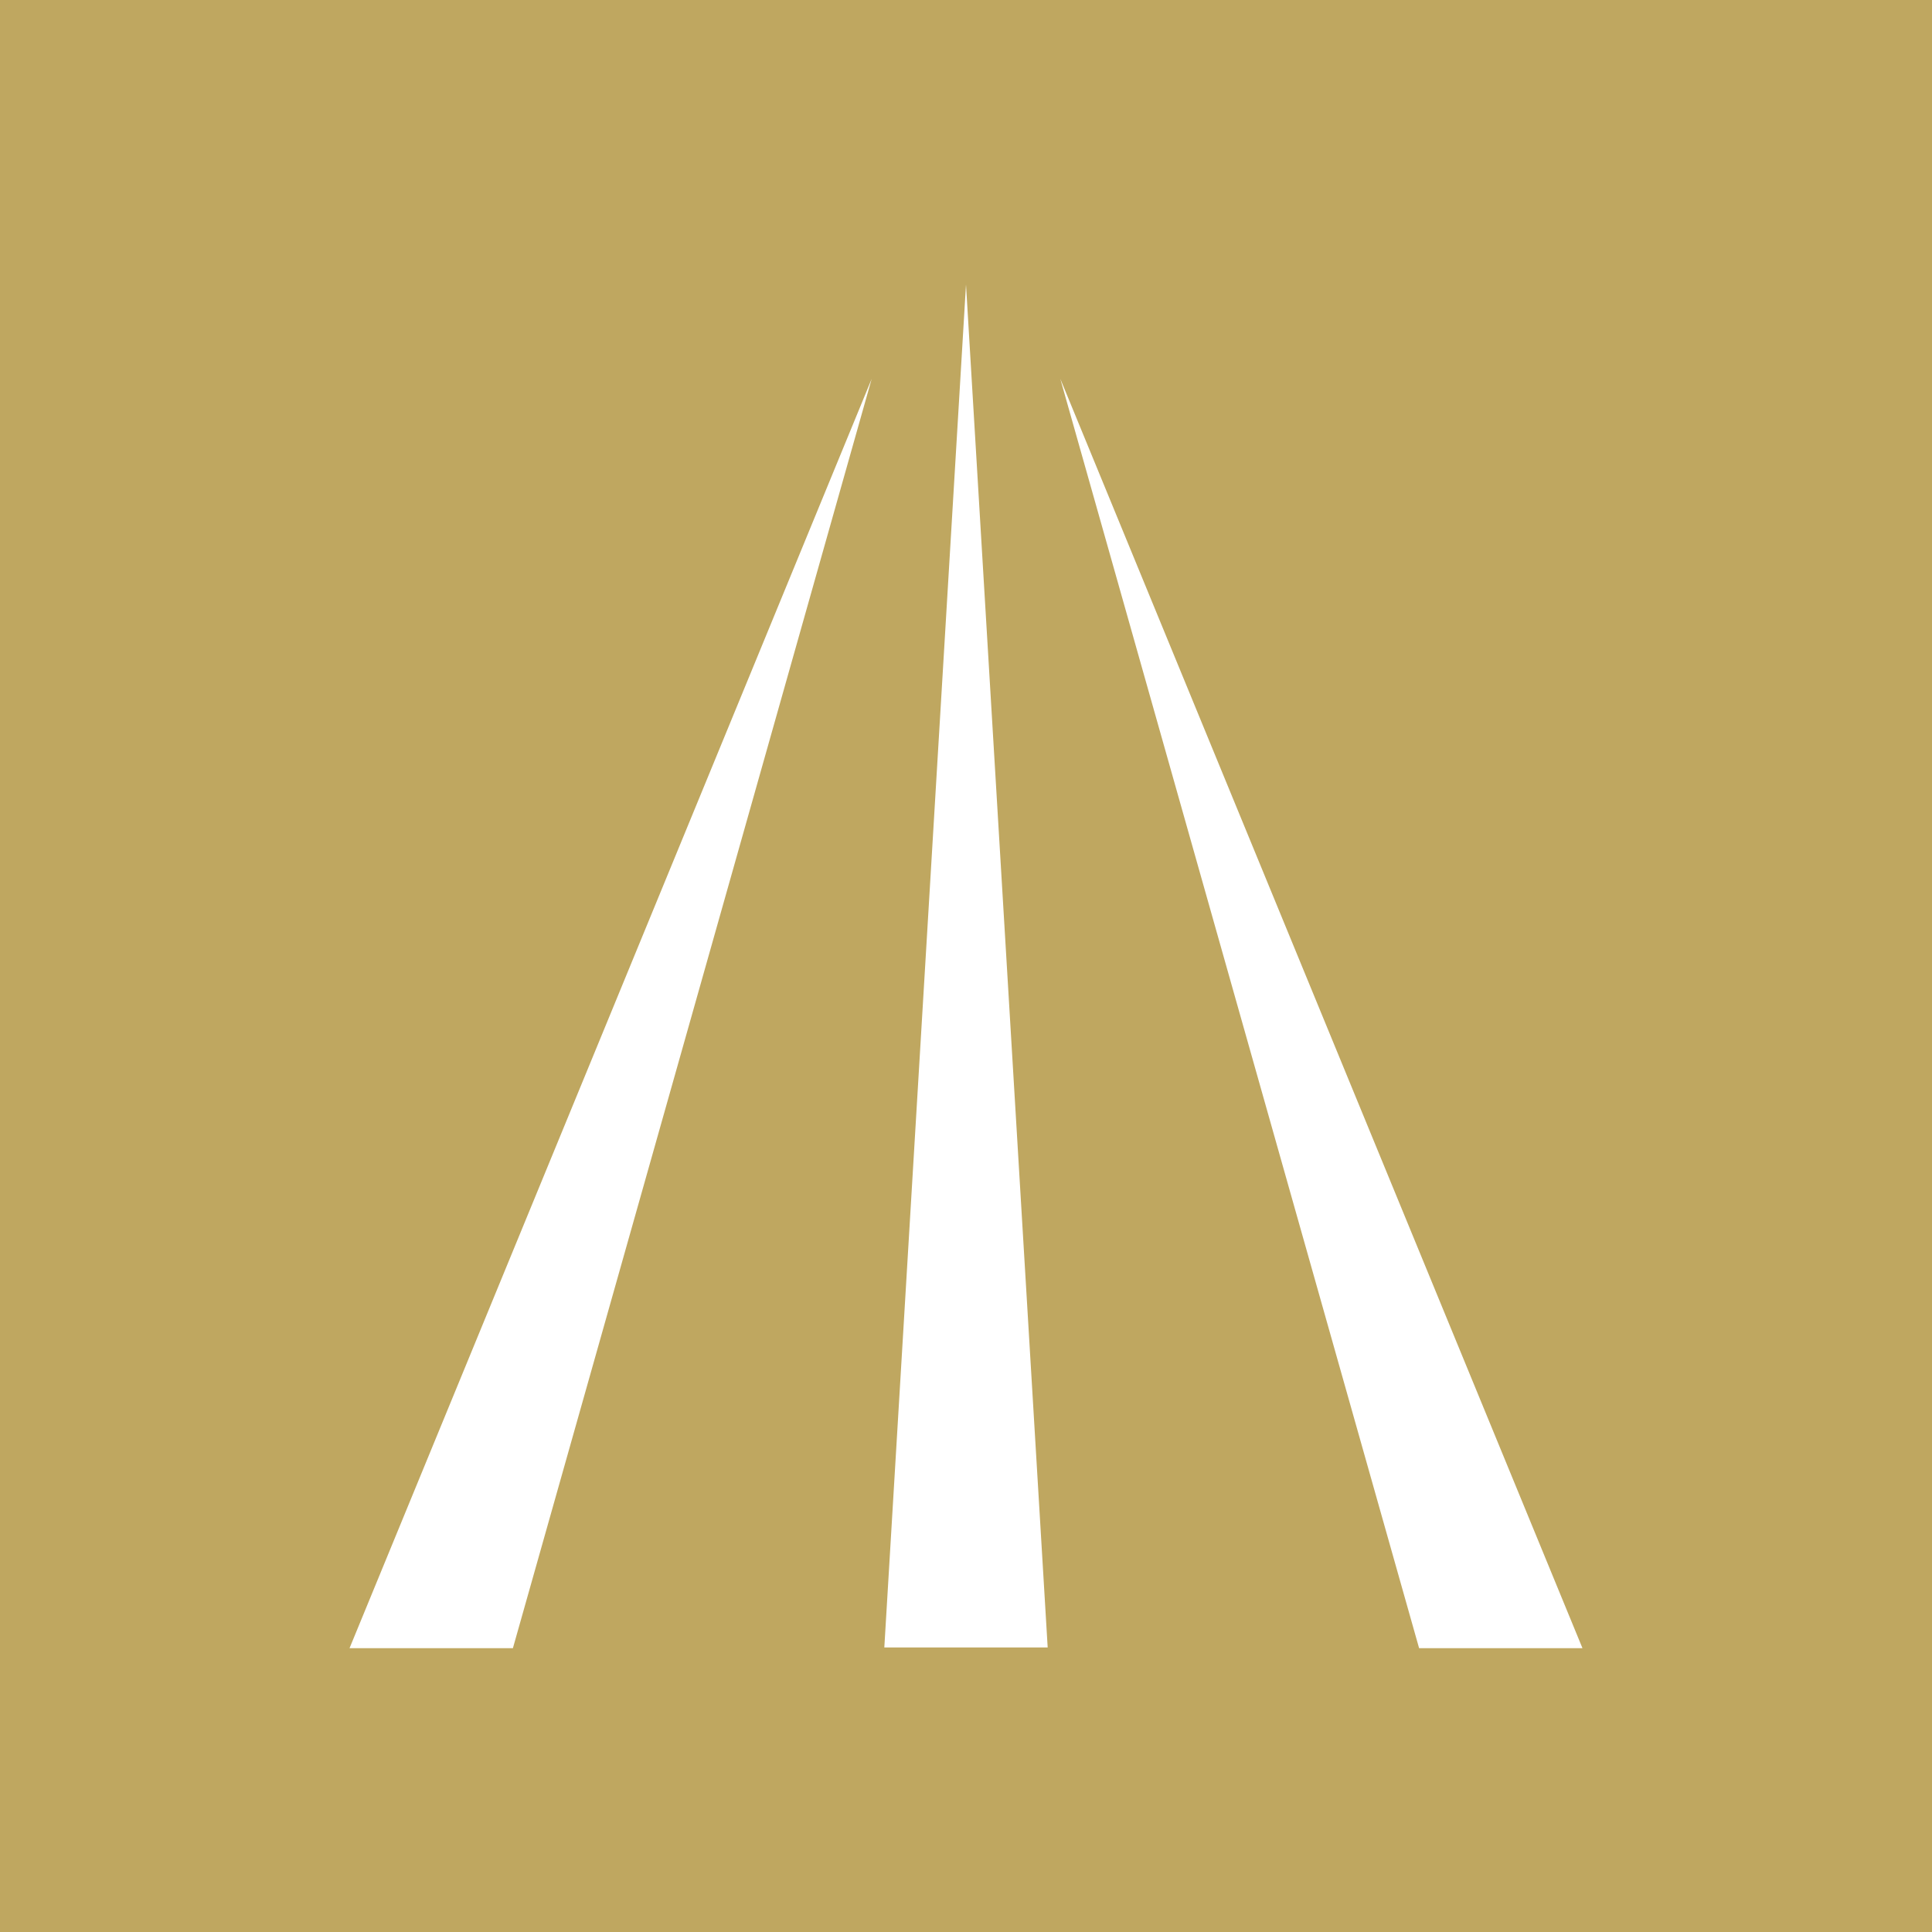
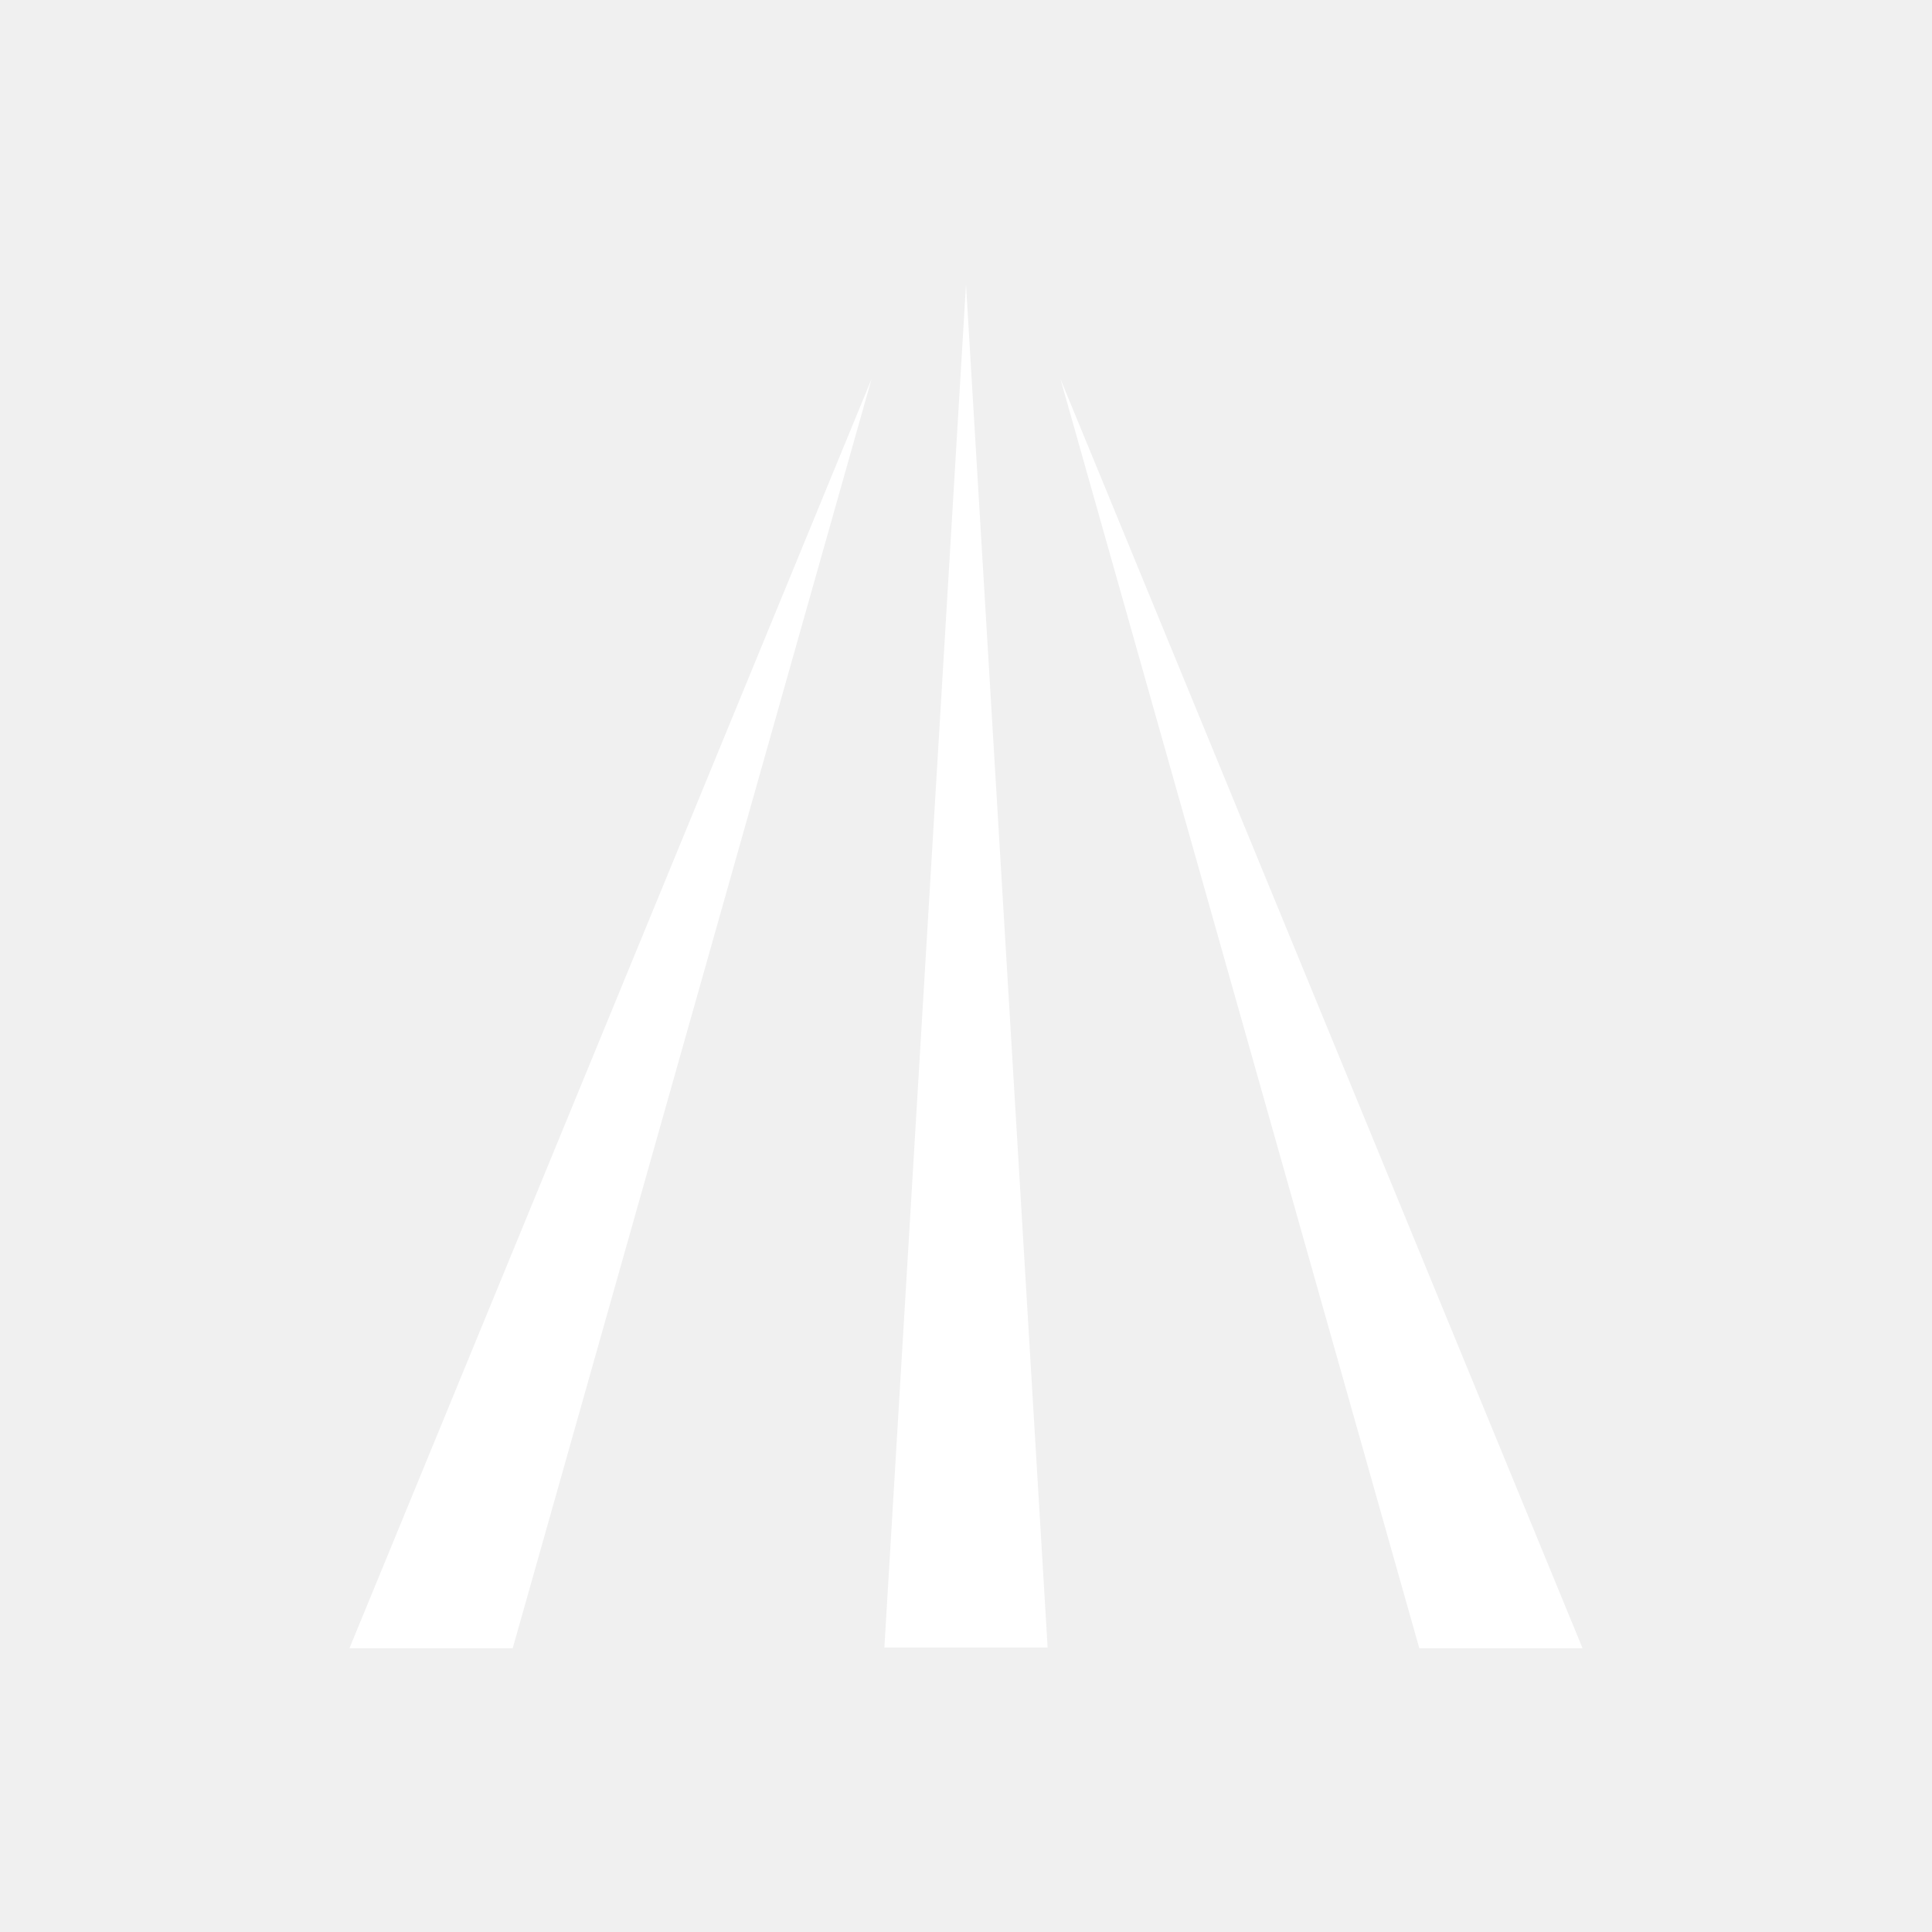
- <svg xmlns="http://www.w3.org/2000/svg" viewBox="0 0 800 800">
-   <defs>
-     <style>.cls-1{fill:#bfa760}.cls-2{fill:#fff}</style>
-   </defs>
-   <path class="cls-1" d="M-38.044-30.774h876.088v876.088H-38.044z" id="_1._GlayWorld" data-name="1. GlayWorld" />
-   <path class="cls-2" d="M400 117.816l-33.823 564.368h67.646L400 117.816zm-39.055 39.055L144.734 682.48h67.646l148.565-525.609zm78.11 0L587.62 682.48h67.646L439.055 156.871z" id="_10._Emporia" data-name="10. Emporia" />
+ <svg xmlns="http://www.w3.org/2000/svg" version="1.1" id="レイヤー_1" x="0px" y="0px" viewBox="0 0 800 800" style="enable-background:new 0 0 800 800;" xml:space="preserve">
+   <style type="text/css">
+ 	.st0{fill:#FFFFFF;}
+ </style>
+   <path id="_10._Emporia" class="st0" d="M400,117.8l-33.8,564.4h67.6L400,117.8z M360.9,156.9L144.7,682.5h67.6L360.9,156.9  L360.9,156.9z M439.1,156.9l148.6,525.6h67.6L439.1,156.9z" />
</svg>
